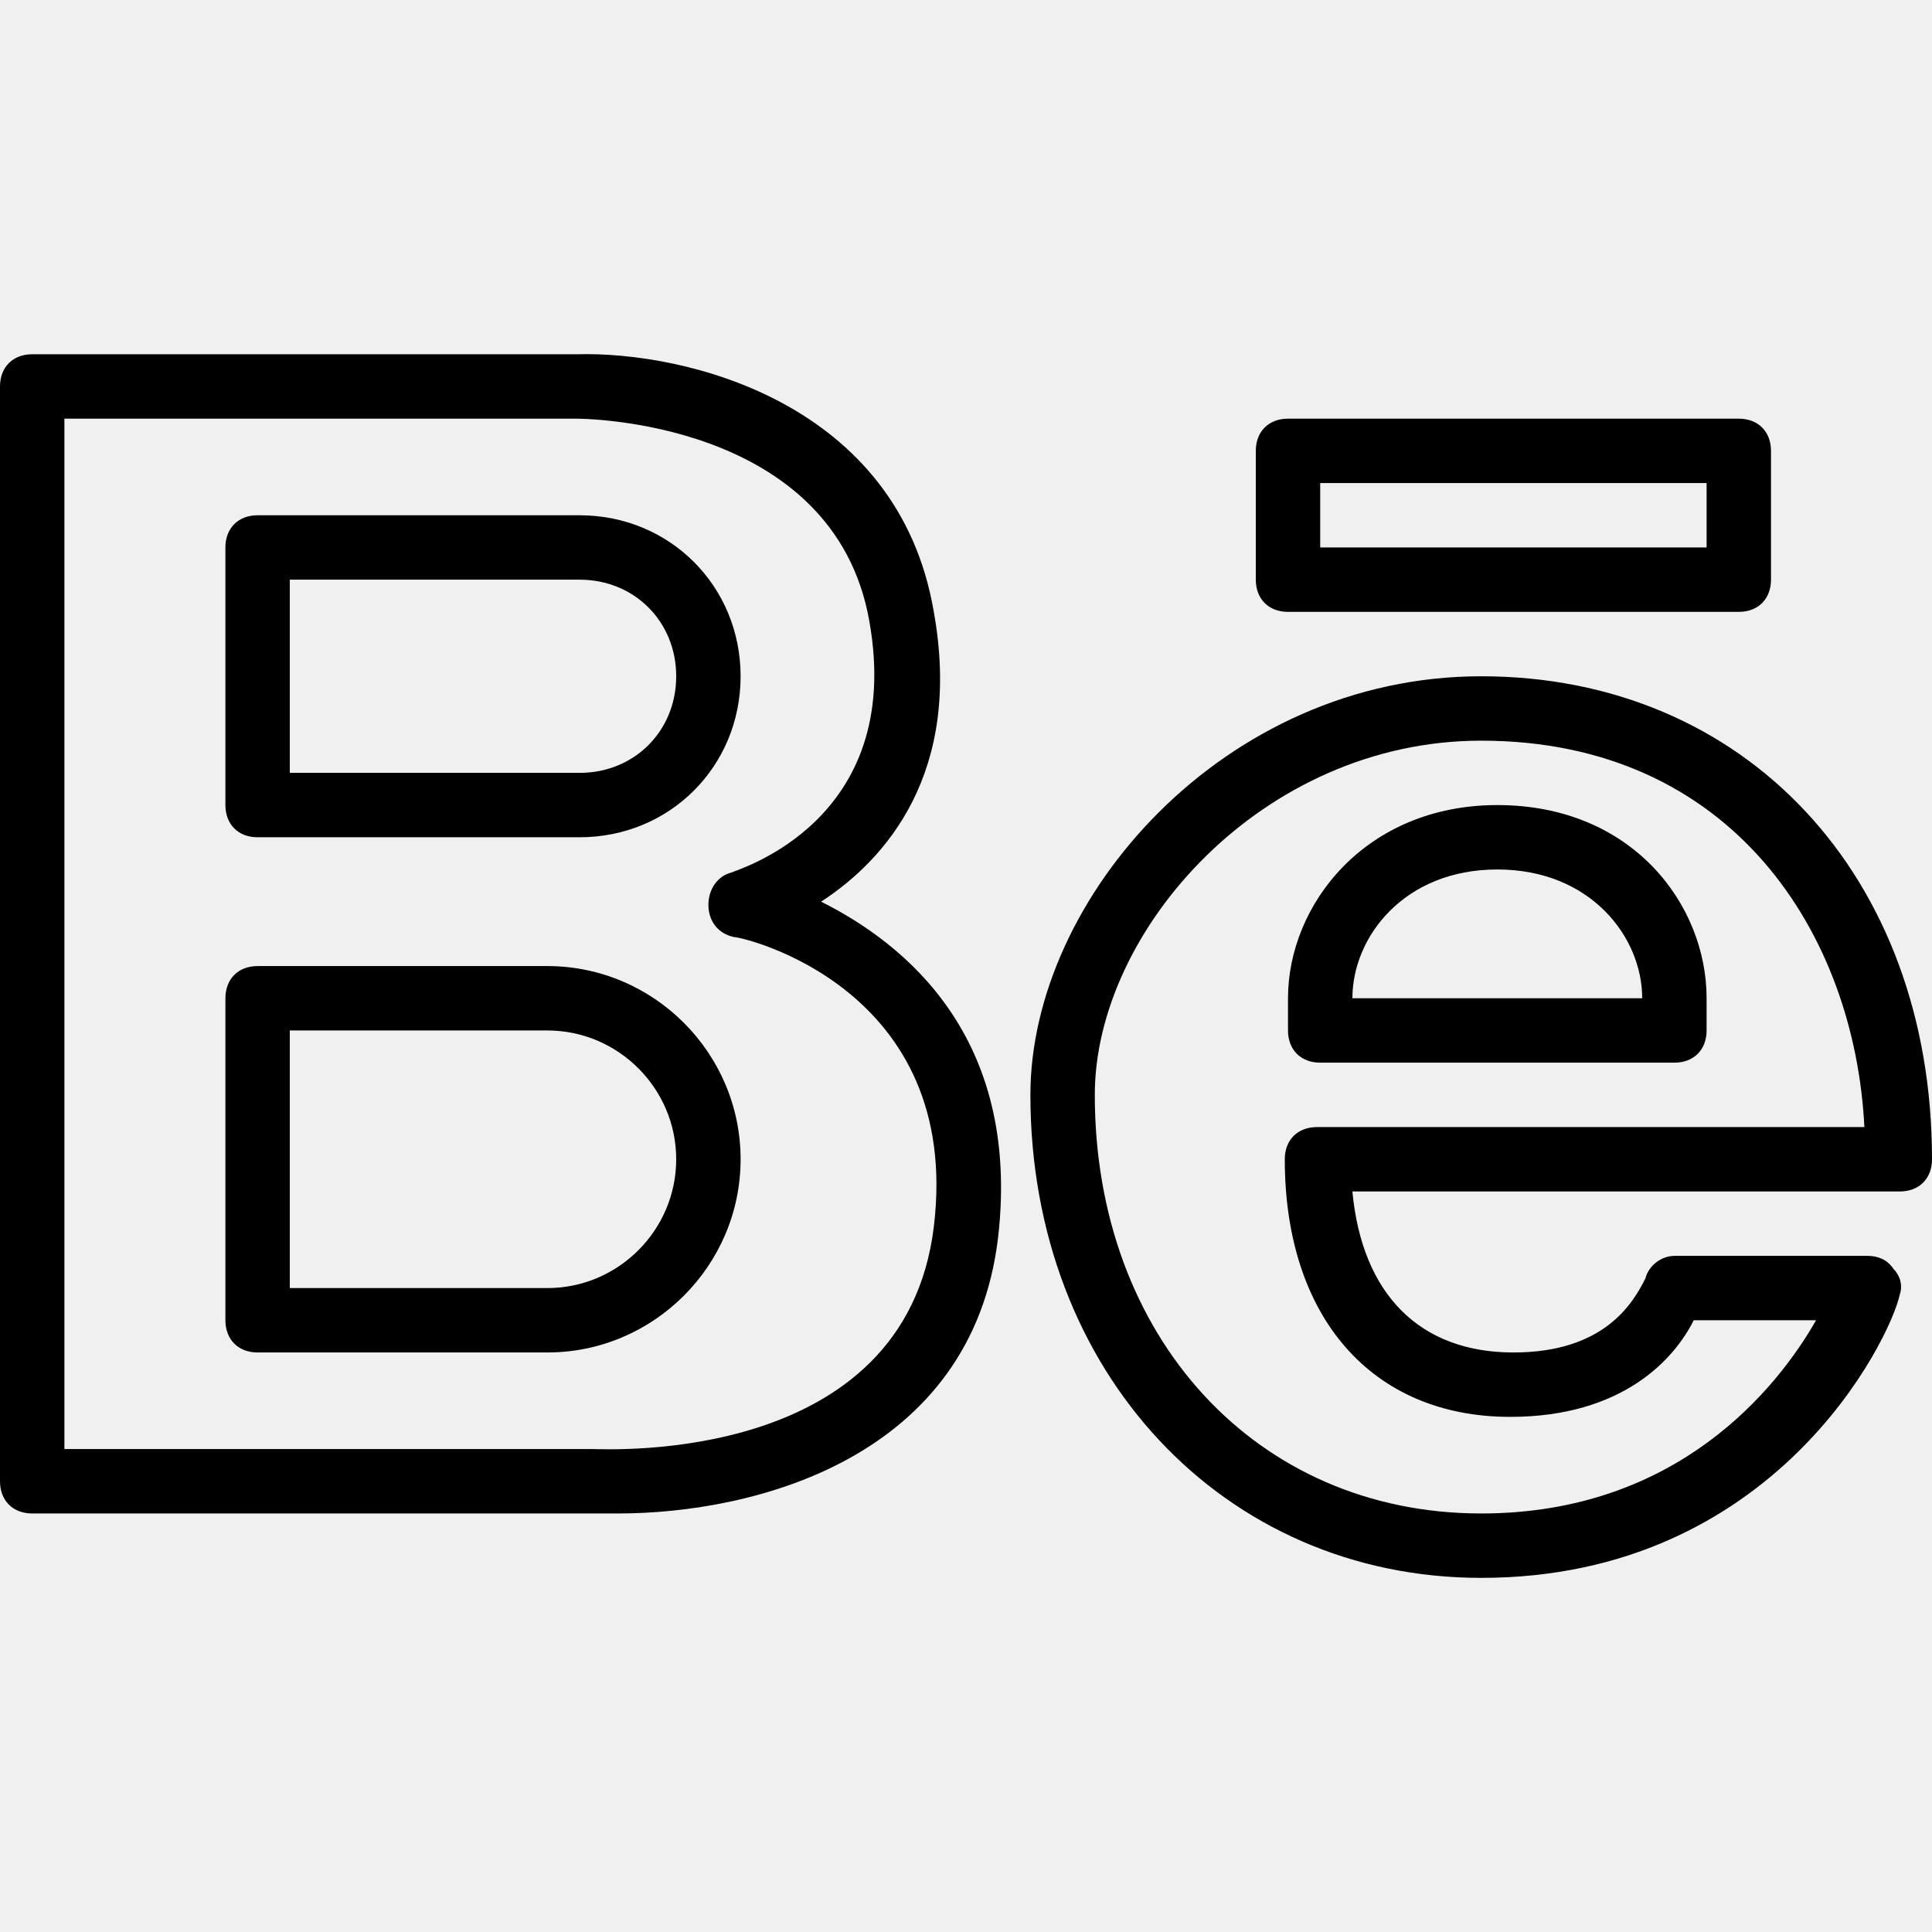
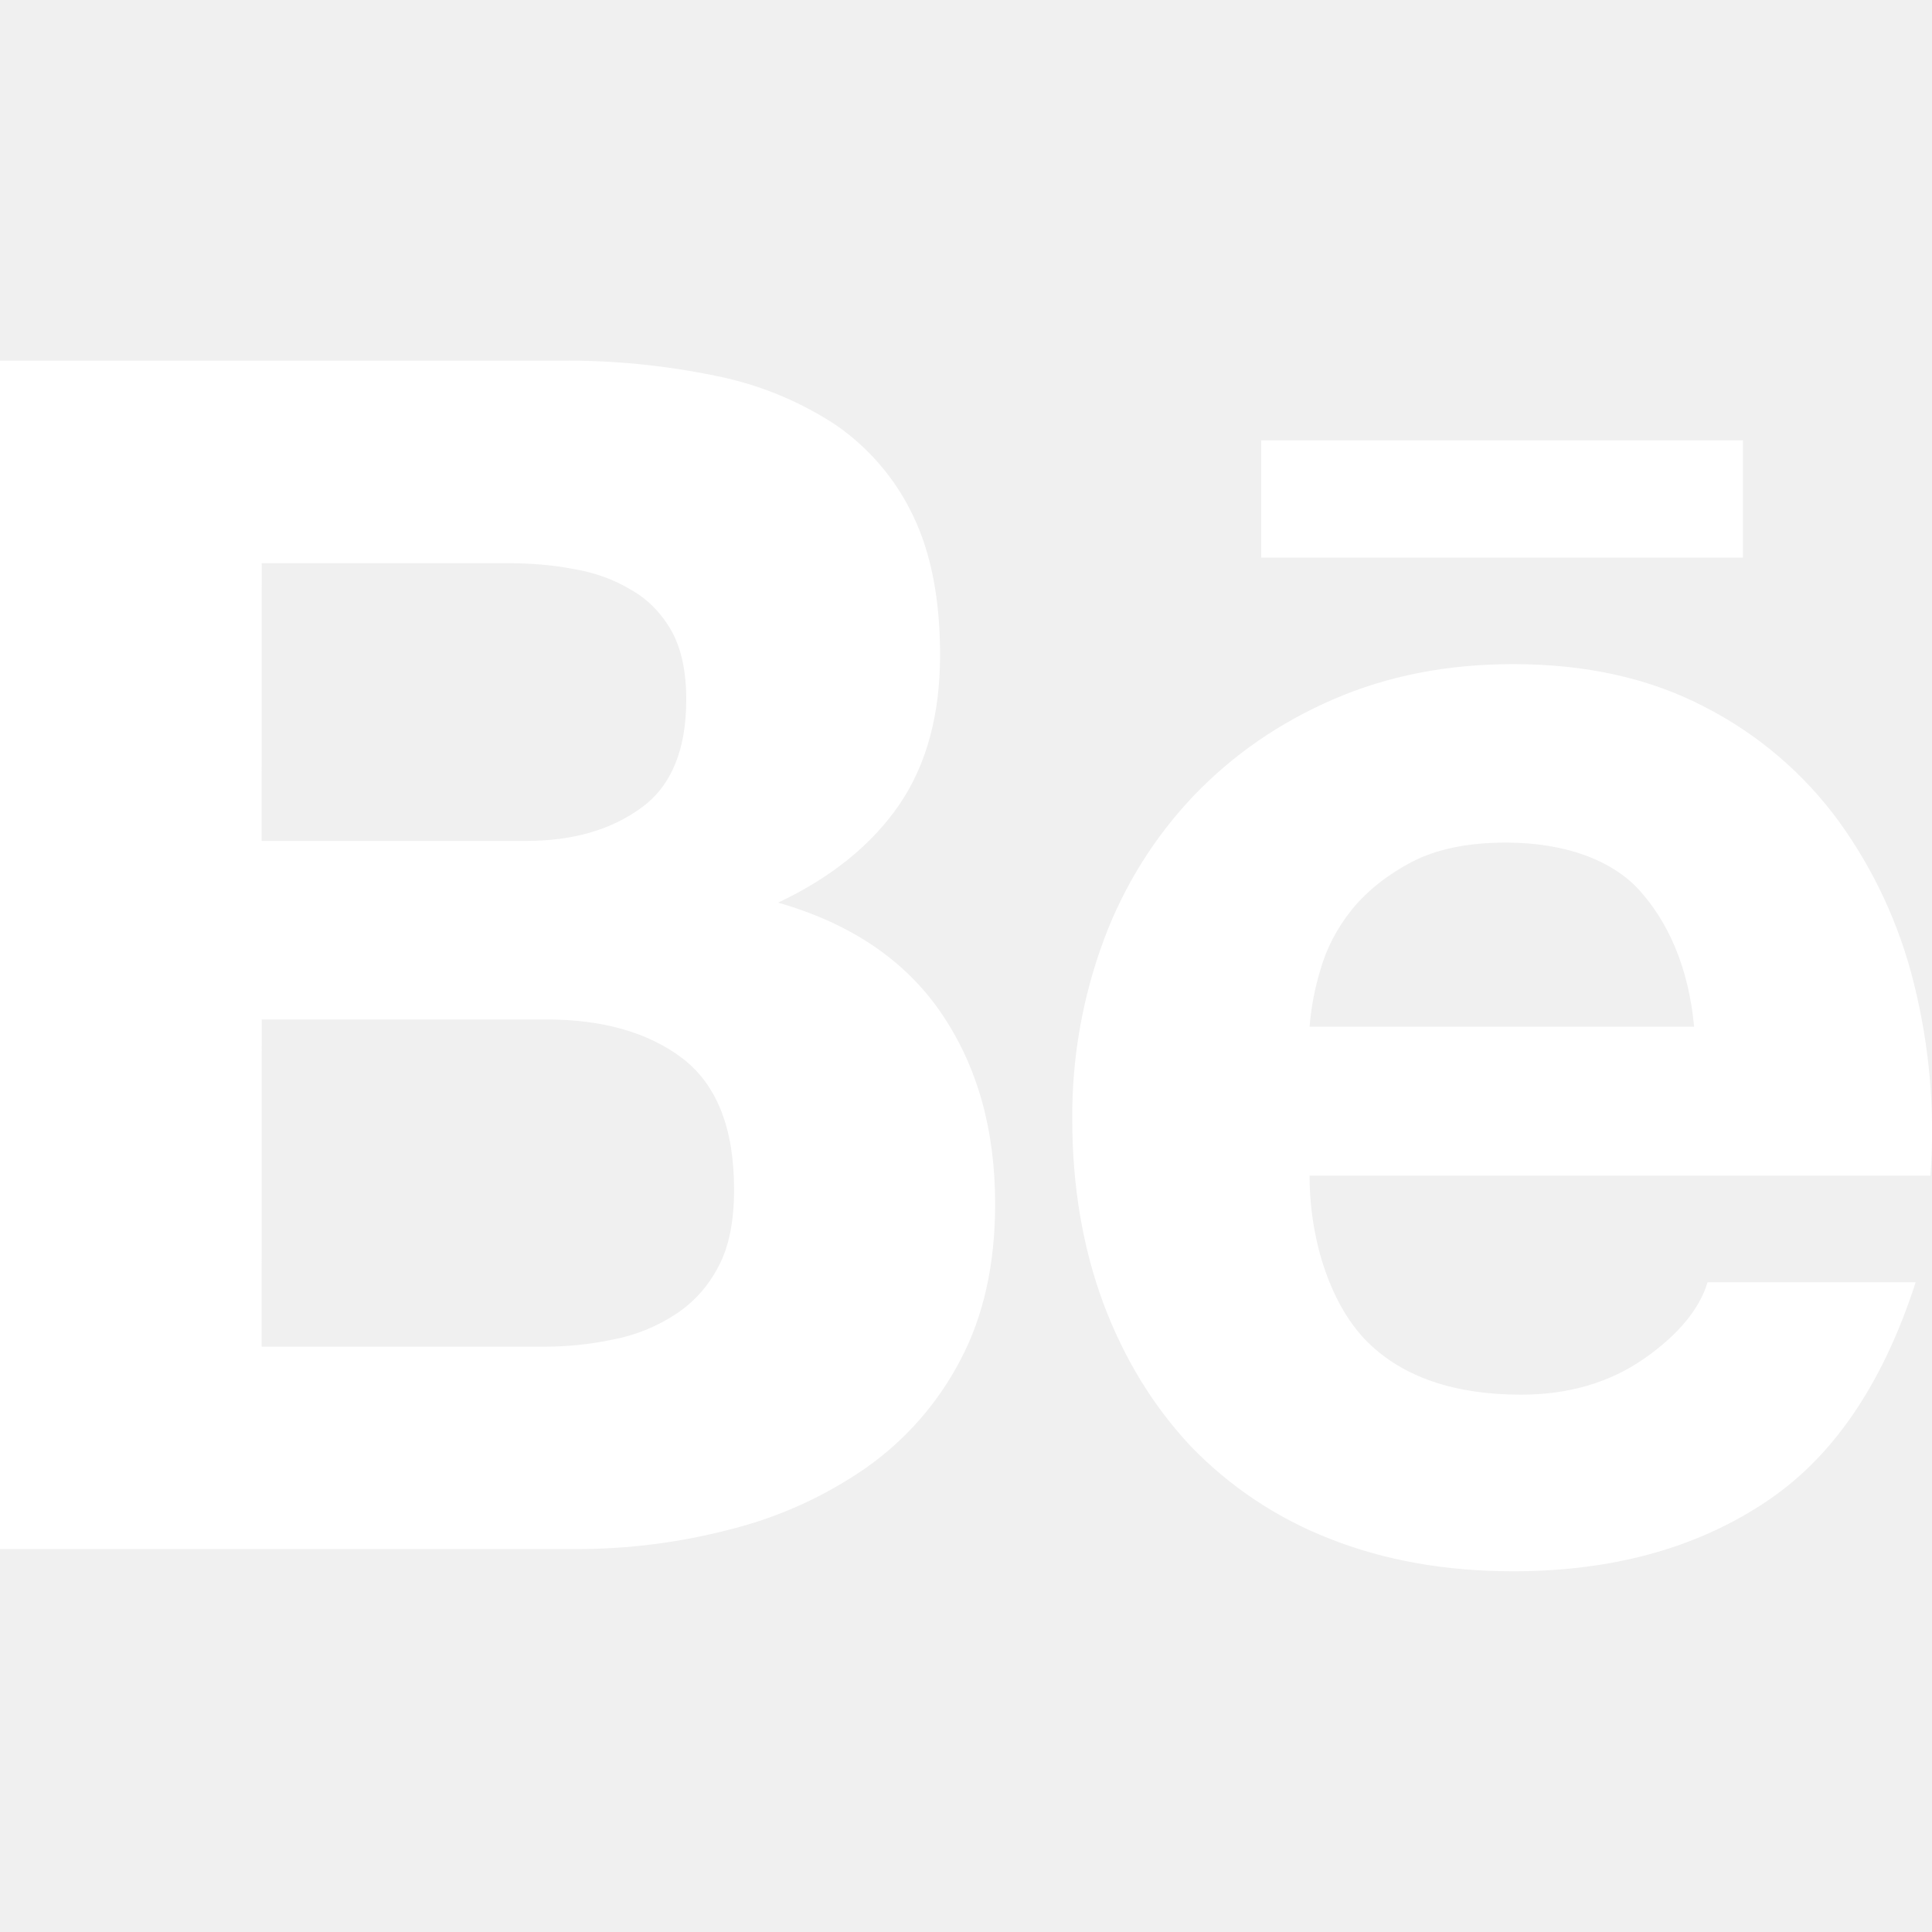
- <svg xmlns="http://www.w3.org/2000/svg" fill="#000000" height="800px" width="800px" version="1.1" id="Layer_1" viewBox="0 0 512 512" xml:space="preserve">
-   <g transform="translate(1 1)">
-     <g>
-       <g>
-         <path d="M340.333,161.152H459.8c5.12,0,8.533-3.413,8.533-8.533v-34.133c0-5.12-3.413-8.533-8.533-8.533H340.333     c-5.12,0-8.533,3.413-8.533,8.533v34.133C331.8,157.738,335.213,161.152,340.333,161.152z M348.867,127.019h102.4v17.067h-102.4     V127.019z" />
-         <path d="M216.6,237.952c17.067-11.093,37.547-34.133,29.867-76.8c-9.387-55.467-65.707-69.12-94.72-68.267H7.533     c-5.12,0-8.533,3.413-8.533,8.533v290.133c0,5.12,3.413,8.533,8.533,8.533H155.16c2.56,0,5.12,0,7.68,0     c35.84,0,93.867-14.507,100.693-73.387C269.507,273.792,238.787,249.045,216.6,237.952z M246.467,324.138     c-7.68,63.147-86.187,58.88-90.453,58.88H16.067V109.952h135.68c0.853,0,68.267,0,77.653,53.76     c9.387,52.907-34.987,65.707-36.693,66.56c-3.413,0.853-5.973,4.267-5.973,8.533s2.56,7.68,6.827,8.533     C196.12,247.339,254.147,260.992,246.467,324.138z" />
-         <path d="M511,306.219c0-75.093-49.493-128-119.467-128c-68.267,0-119.467,58.88-119.467,110.933c0,73.387,51.2,128,119.467,128     c77.653,0,108.373-63.147,110.933-75.093c0.853-2.56,0-5.12-1.707-6.827c-1.707-2.56-4.267-3.413-6.827-3.413h-51.2     c-3.413,0-6.827,2.56-7.68,5.973c-3.413,6.827-11.093,19.627-34.987,19.627c-24.747,0-40.107-15.36-42.667-42.667h145.067     C507.587,314.752,511,311.339,511,306.219z M348.013,297.685c-5.12,0-8.533,3.413-8.533,8.533     c0,41.813,23.04,68.267,59.733,68.267c29.867,0,43.52-15.36,48.64-25.6h32.427c-10.24,17.92-36.693,51.2-88.747,51.2     c-59.733,0-102.4-46.933-102.4-110.933c0-43.52,44.373-93.867,102.4-93.867c66.56,0,98.987,51.2,101.547,102.4H348.013z" />
-         <path d="M67.267,220.885H152.6c23.893,0,42.667-18.773,42.667-42.667c0-23.893-18.773-42.667-42.667-42.667H67.267     c-5.12,0-8.533,3.413-8.533,8.533v68.267C58.733,217.472,62.147,220.885,67.267,220.885z M75.8,152.618h76.8     c14.507,0,25.6,11.093,25.6,25.6c0,14.507-11.093,25.6-25.6,25.6H75.8V152.618z" />
-         <path d="M144.067,255.019h-76.8c-5.12,0-8.533,3.413-8.533,8.533v85.333c0,5.12,3.413,8.533,8.533,8.533h76.8     c28.16,0,51.2-23.04,51.2-51.2C195.267,278.058,172.227,255.019,144.067,255.019z M144.067,340.352H75.8v-68.267h68.267     c18.773,0,34.133,15.36,34.133,34.133C178.2,324.992,162.84,340.352,144.067,340.352z" />
-         <path d="M395.8,212.352c-34.987,0-55.467,26.453-55.467,51.2v8.533c0,5.12,3.413,8.533,8.533,8.533h93.867     c5.12,0,8.533-3.413,8.533-8.533v-8.533C451.267,238.805,431.64,212.352,395.8,212.352z M357.4,263.552     c0-16.213,13.653-34.133,38.4-34.133c24.747,0,38.4,17.92,38.4,34.133H357.4z" />
-       </g>
-     </g>
+ <svg xmlns="http://www.w3.org/2000/svg" fill="#ffffff" width="800px" height="800px" viewBox="0 0 24 24" role="img">
+   <g id="SVGRepo_bgCarrier" stroke-width="0" />
+   <g id="SVGRepo_tracerCarrier" stroke-linecap="round" stroke-linejoin="round" />
+   <g id="SVGRepo_iconCarrier">
+     <path d="M0 4.48v14.763h7.155a7.52 7.52 0 0 0 1.93-.248 5.148 5.148 0 0 0 1.68-.766 3.767 3.767 0 0 0 1.167-1.337c.286-.542.43-1.187.43-1.935 0-.924-.22-1.711-.668-2.37-.446-.654-1.119-1.113-2.028-1.374.668-.316 1.166-.723 1.506-1.218.338-.496.506-1.117.506-1.86 0-.688-.112-1.268-.337-1.732a2.86 2.86 0 0 0-.963-1.127 4.202 4.202 0 0 0-1.492-.608A9.092 9.092 0 0 0 6.96 4.48zm15.667.99v1.457h5.985V5.471zM3.251 6.996h3.04c.288 0 .569.02.836.073.273.046.508.134.716.26.21.12.376.292.501.512.121.22.181.504.181.848 0 .619-.181 1.07-.555 1.343-.378.277-.854.414-1.43.414H3.25zM18.796 8.25c-.82 0-1.559.146-2.23.436-.67.29-1.246.688-1.731 1.192a5.247 5.247 0 0 0-1.12 1.79 6.27 6.27 0 0 0-.395 2.236c0 .827.129 1.59.384 2.28.258.691.62 1.281 1.086 1.78a4.84 4.84 0 0 0 1.726 1.15c.68.269 1.438.405 2.28.405 1.208 0 2.244-.277 3.095-.833.86-.553 1.49-1.471 1.906-2.757h-2.585c-.1.33-.36.649-.784.946-.43.3-.942.45-1.534.45-.824 0-1.46-.217-1.899-.647-.441-.43-.727-1.229-.727-2.074h7.713a7.571 7.571 0 0 0-.204-2.38 5.795 5.795 0 0 0-.94-2.029 4.734 4.734 0 0 0-1.666-1.416c-.68-.354-1.47-.529-2.375-.529zm-.089 2.217c.721 0 1.313.21 1.661.595.35.39.607.944.677 1.692h-4.777a3.32 3.32 0 0 1 .134-.705c.075-.266.204-.516.394-.753.19-.232.44-.43.744-.59.31-.16.698-.239 1.167-.239zM3.251 12.664h3.533c.7 0 1.269.16 1.695.484.426.328.64.868.64 1.629 0 .388-.062.71-.194.956-.13.25-.31.447-.528.59a2.14 2.14 0 0 1-.766.314 4.17 4.17 0 0 1-.911.092H3.25z" />
  </g>
</svg>
